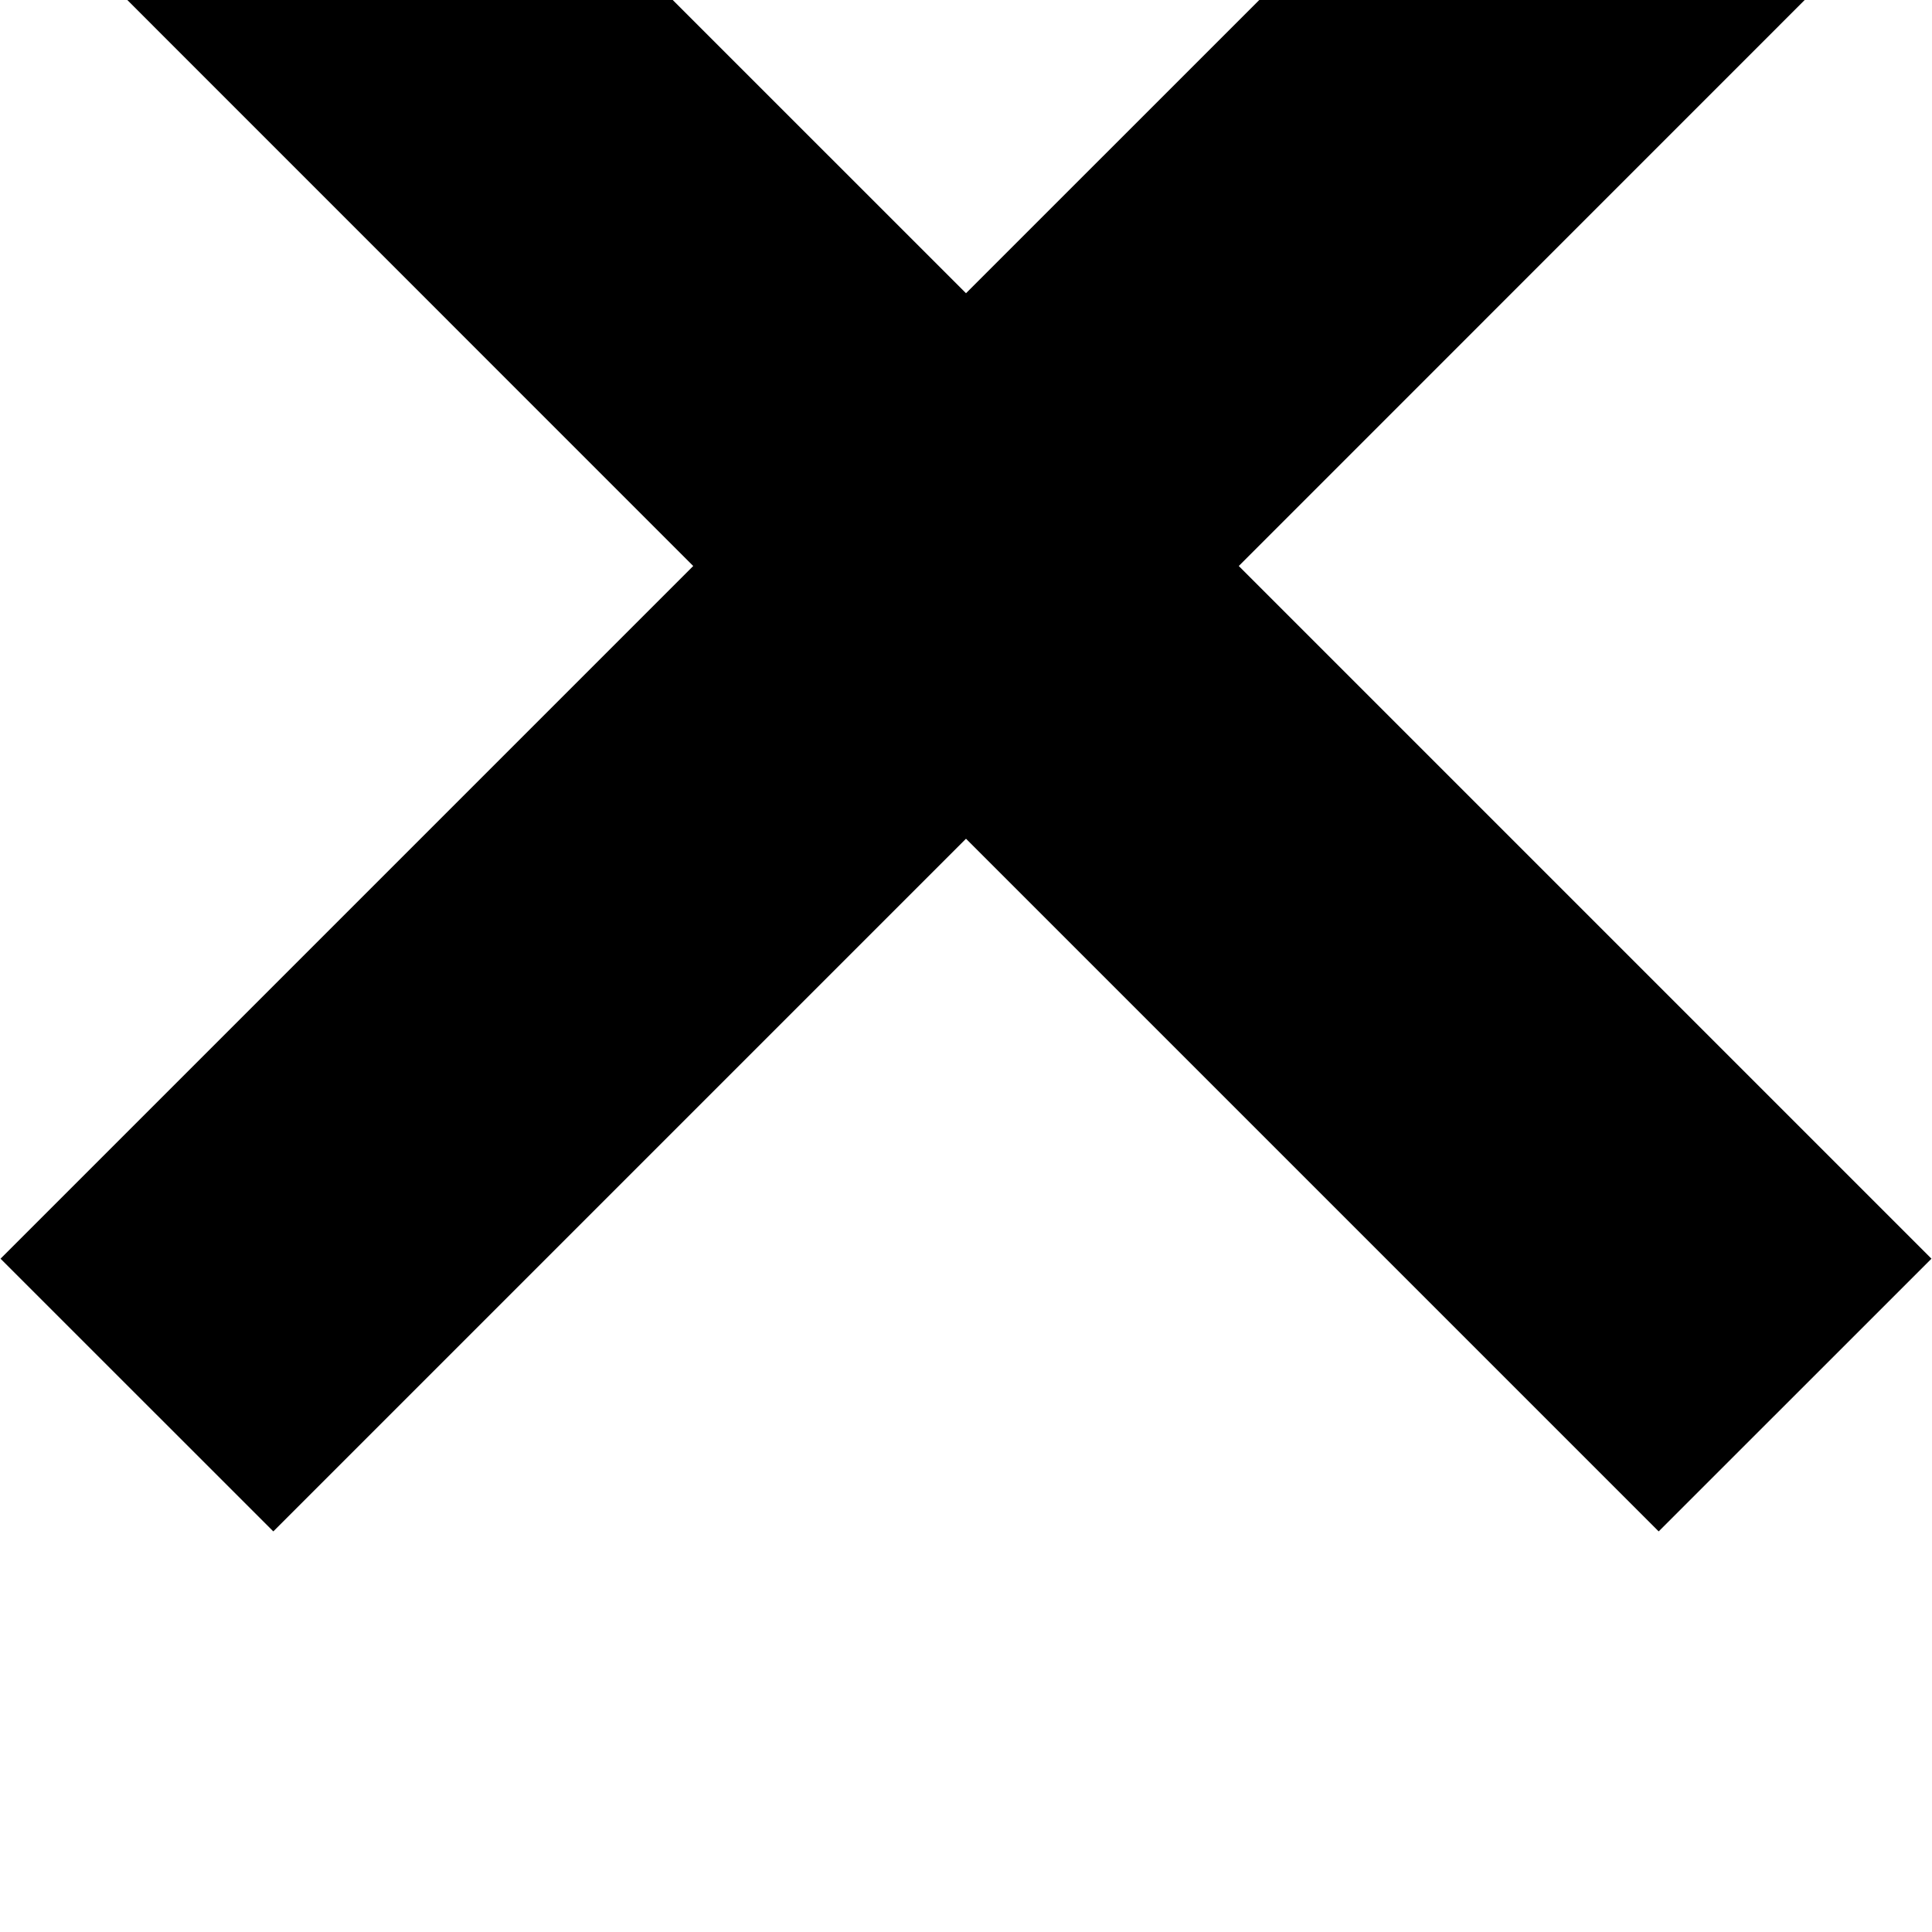
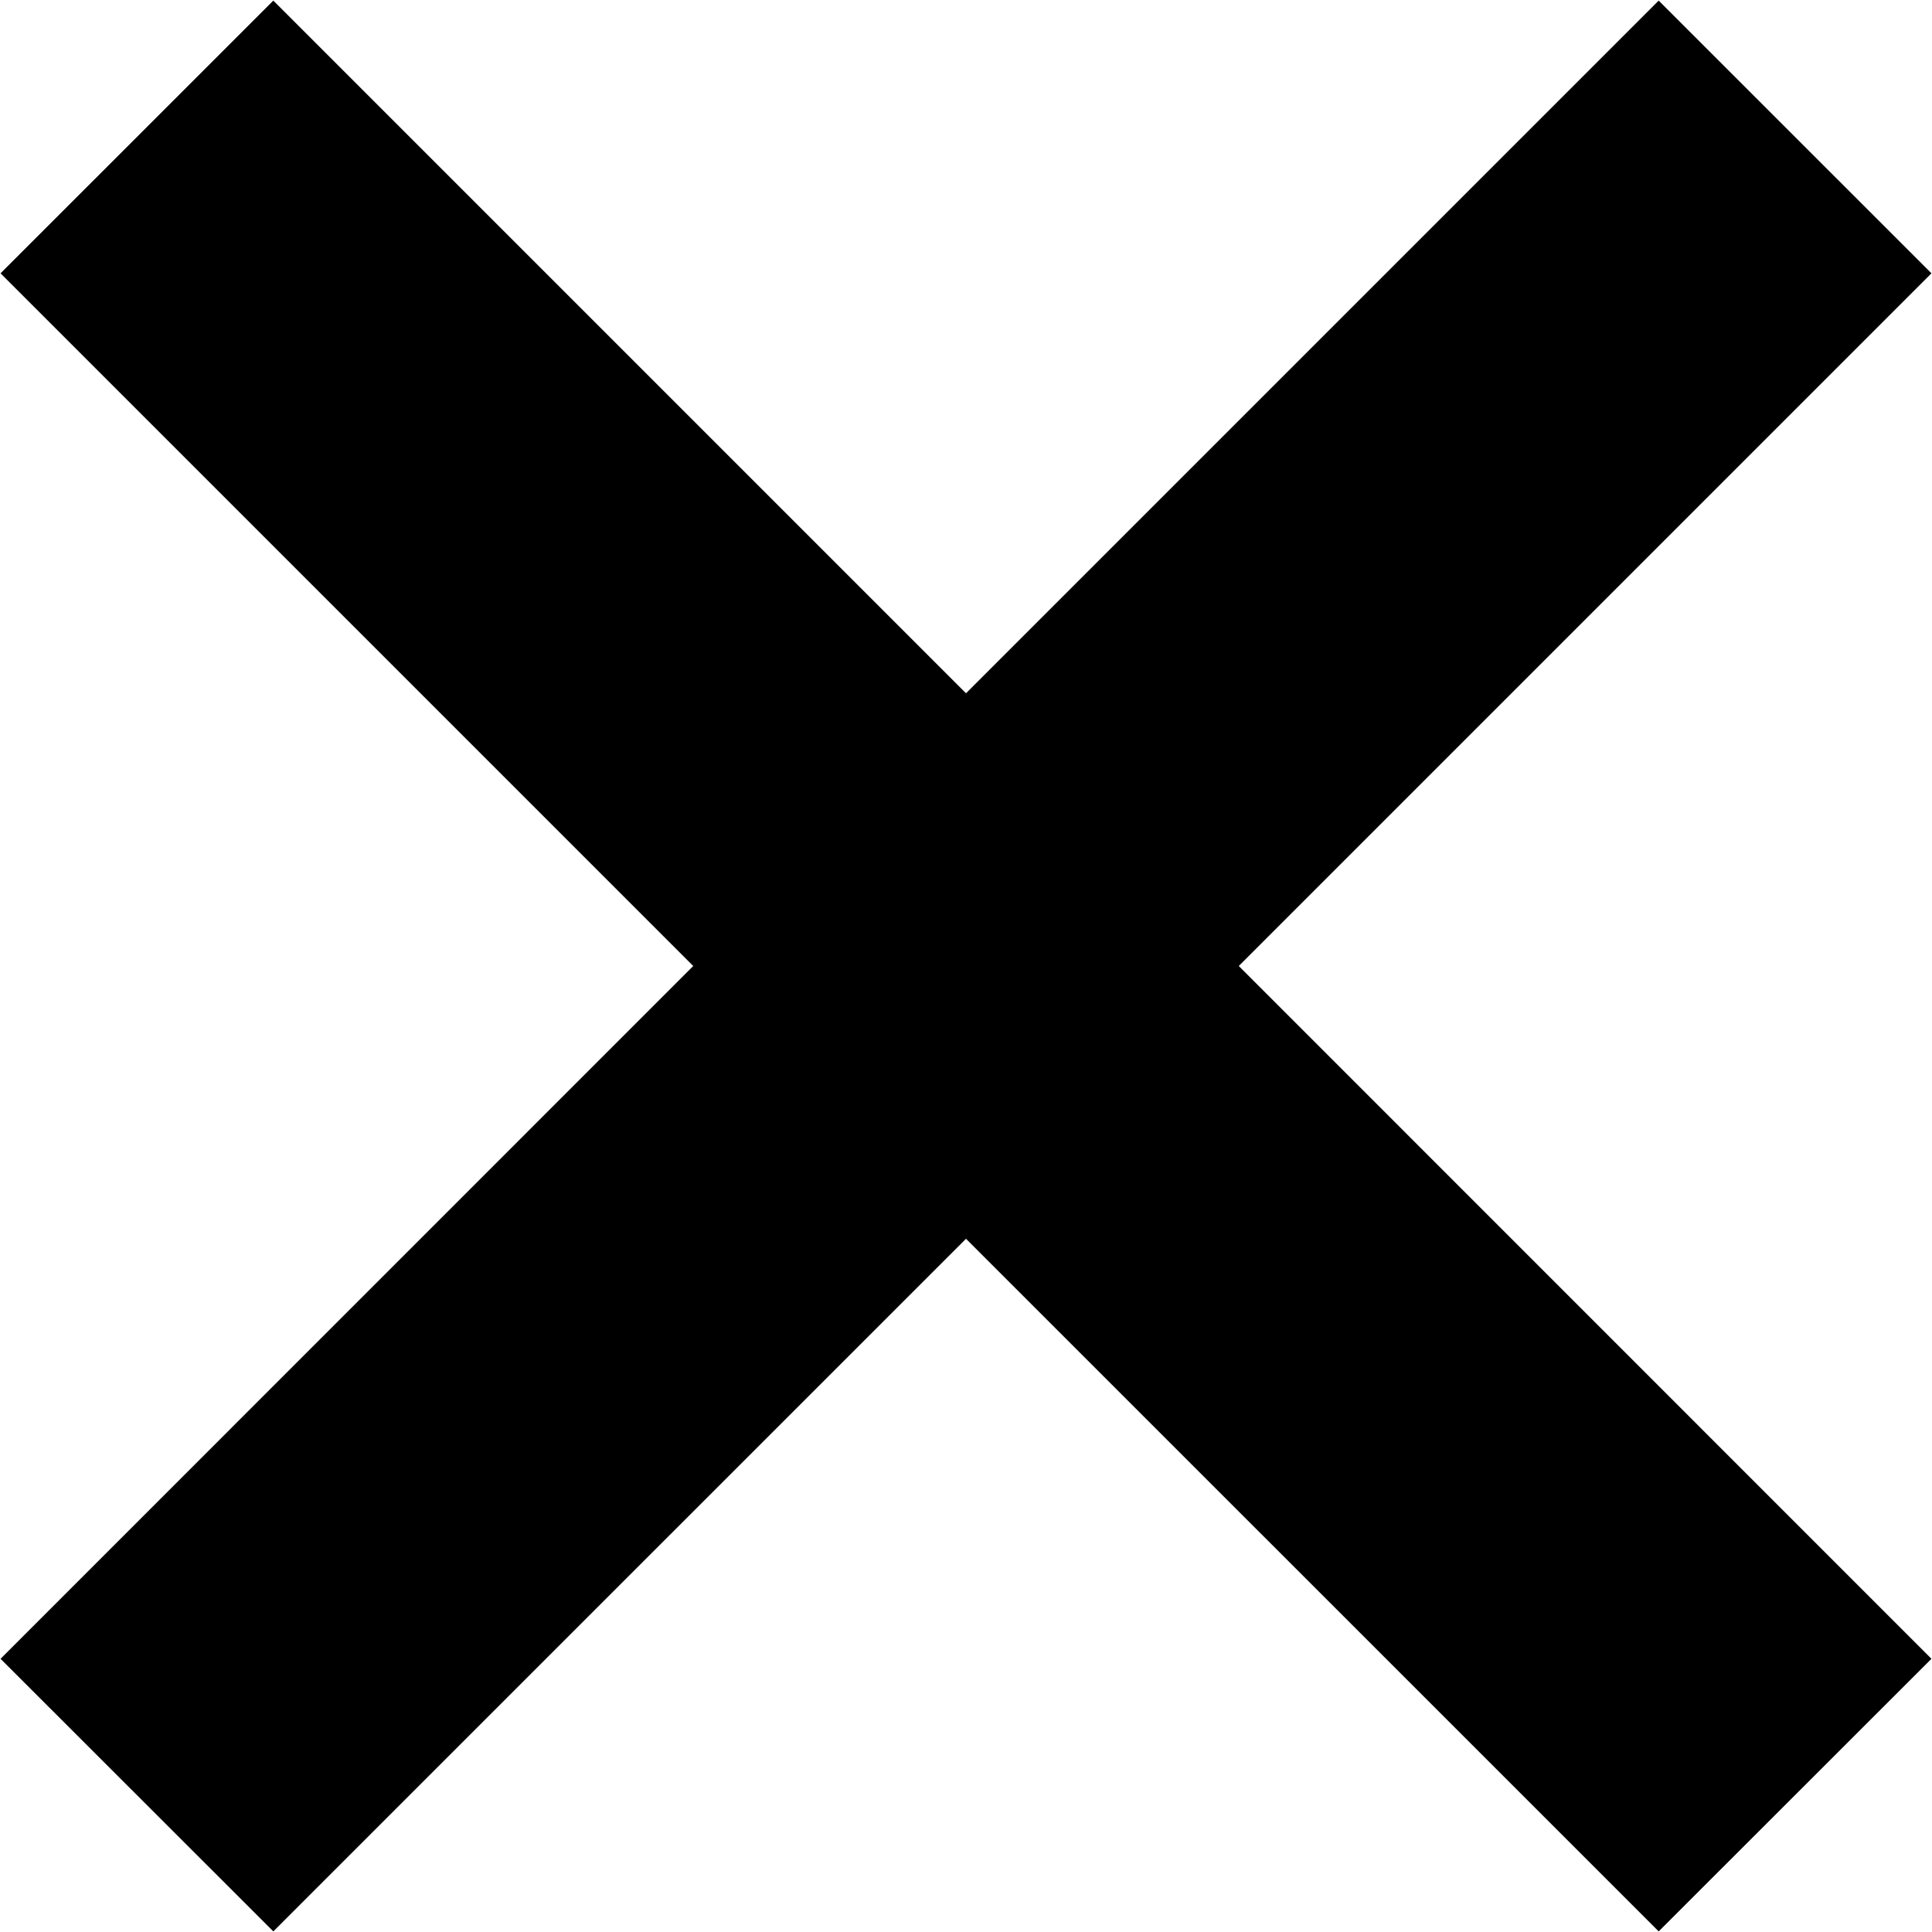
<svg xmlns="http://www.w3.org/2000/svg" x="0px" y="0px" width="1024px" height="1024px" viewBox="0 0 1024 1024" enable-background="new 0 0 1024 1024" xml:space="preserve">
-   <path d="M1023.712 667.136 879.136 811.68 512 444.544 144.864 811.68 0.288 667.136 367.424 300 0.288-67.2 144.864-211.68 512 155.424 879.136-211.68 1023.712-67.2 656.576 300Z" />
+   <path d="M1023.712 667.136 879.136 811.68 512 444.544 144.864 811.68 0.288 667.136 367.424 300 0.288-67.2 144.864-211.68 512 155.424 879.136-211.68 1023.712-67.2 656.576 300Z" transform="translate(0, 812) scale(1, -1)" />
</svg>
